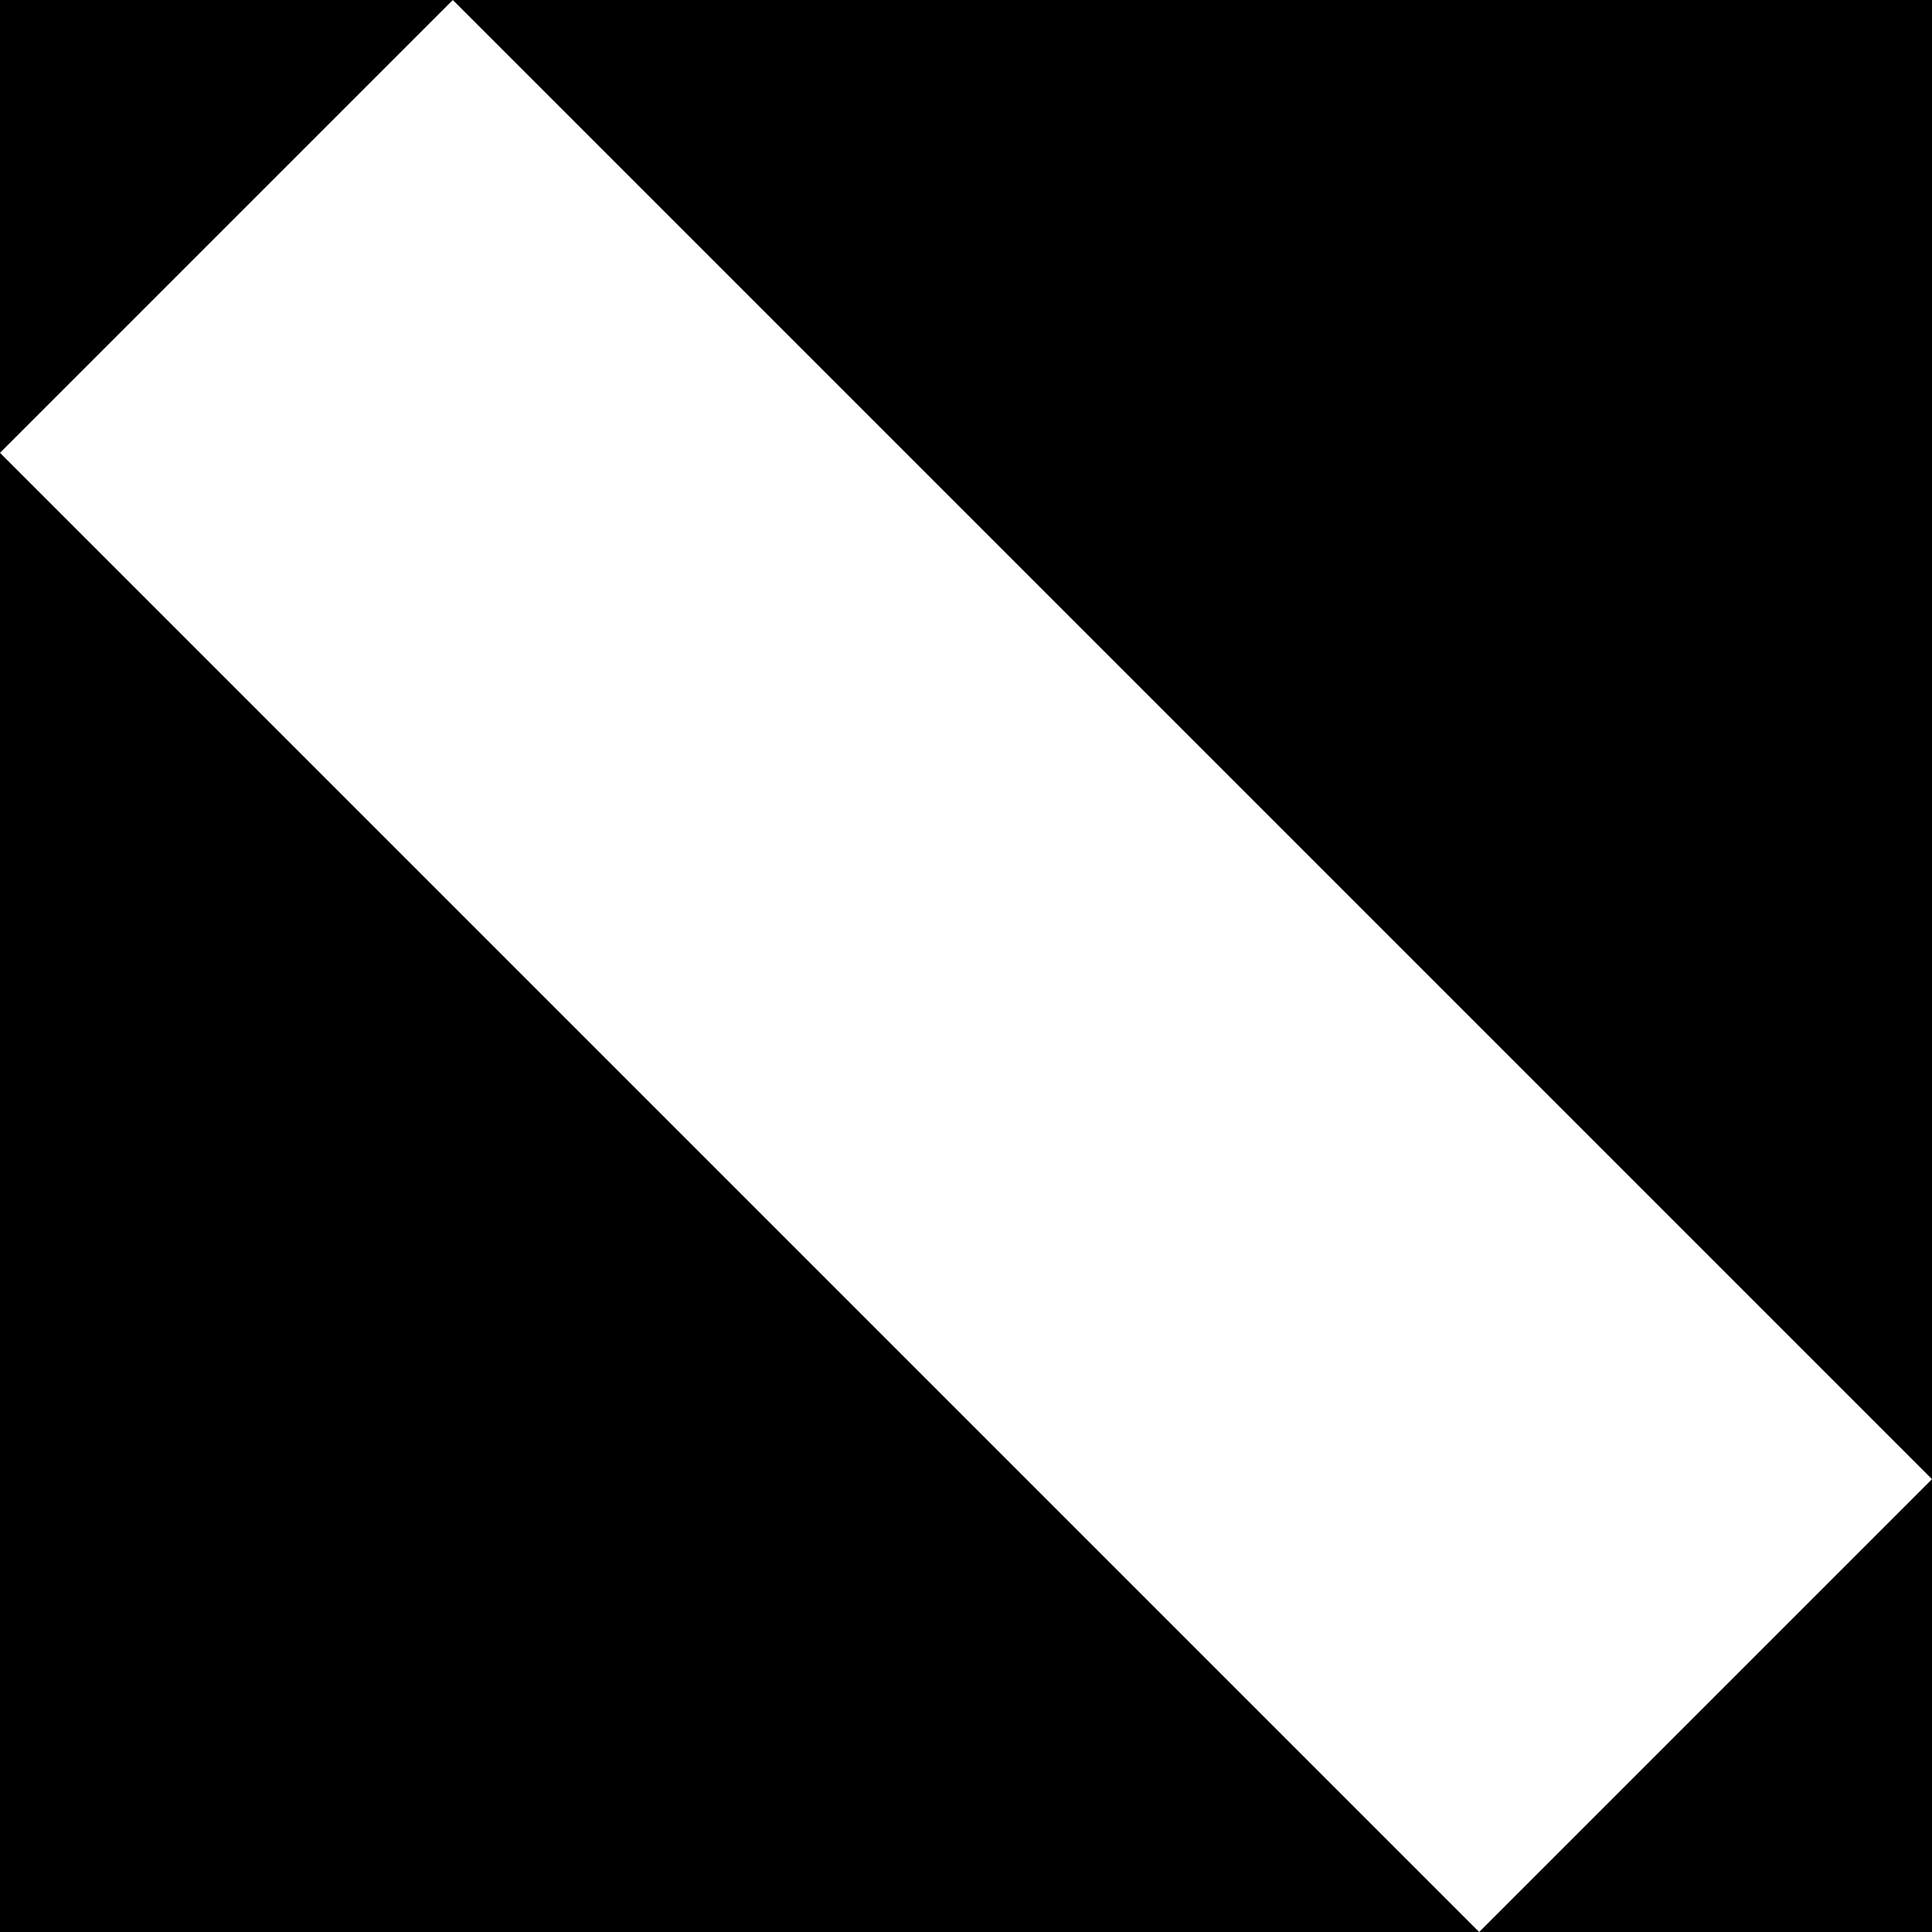
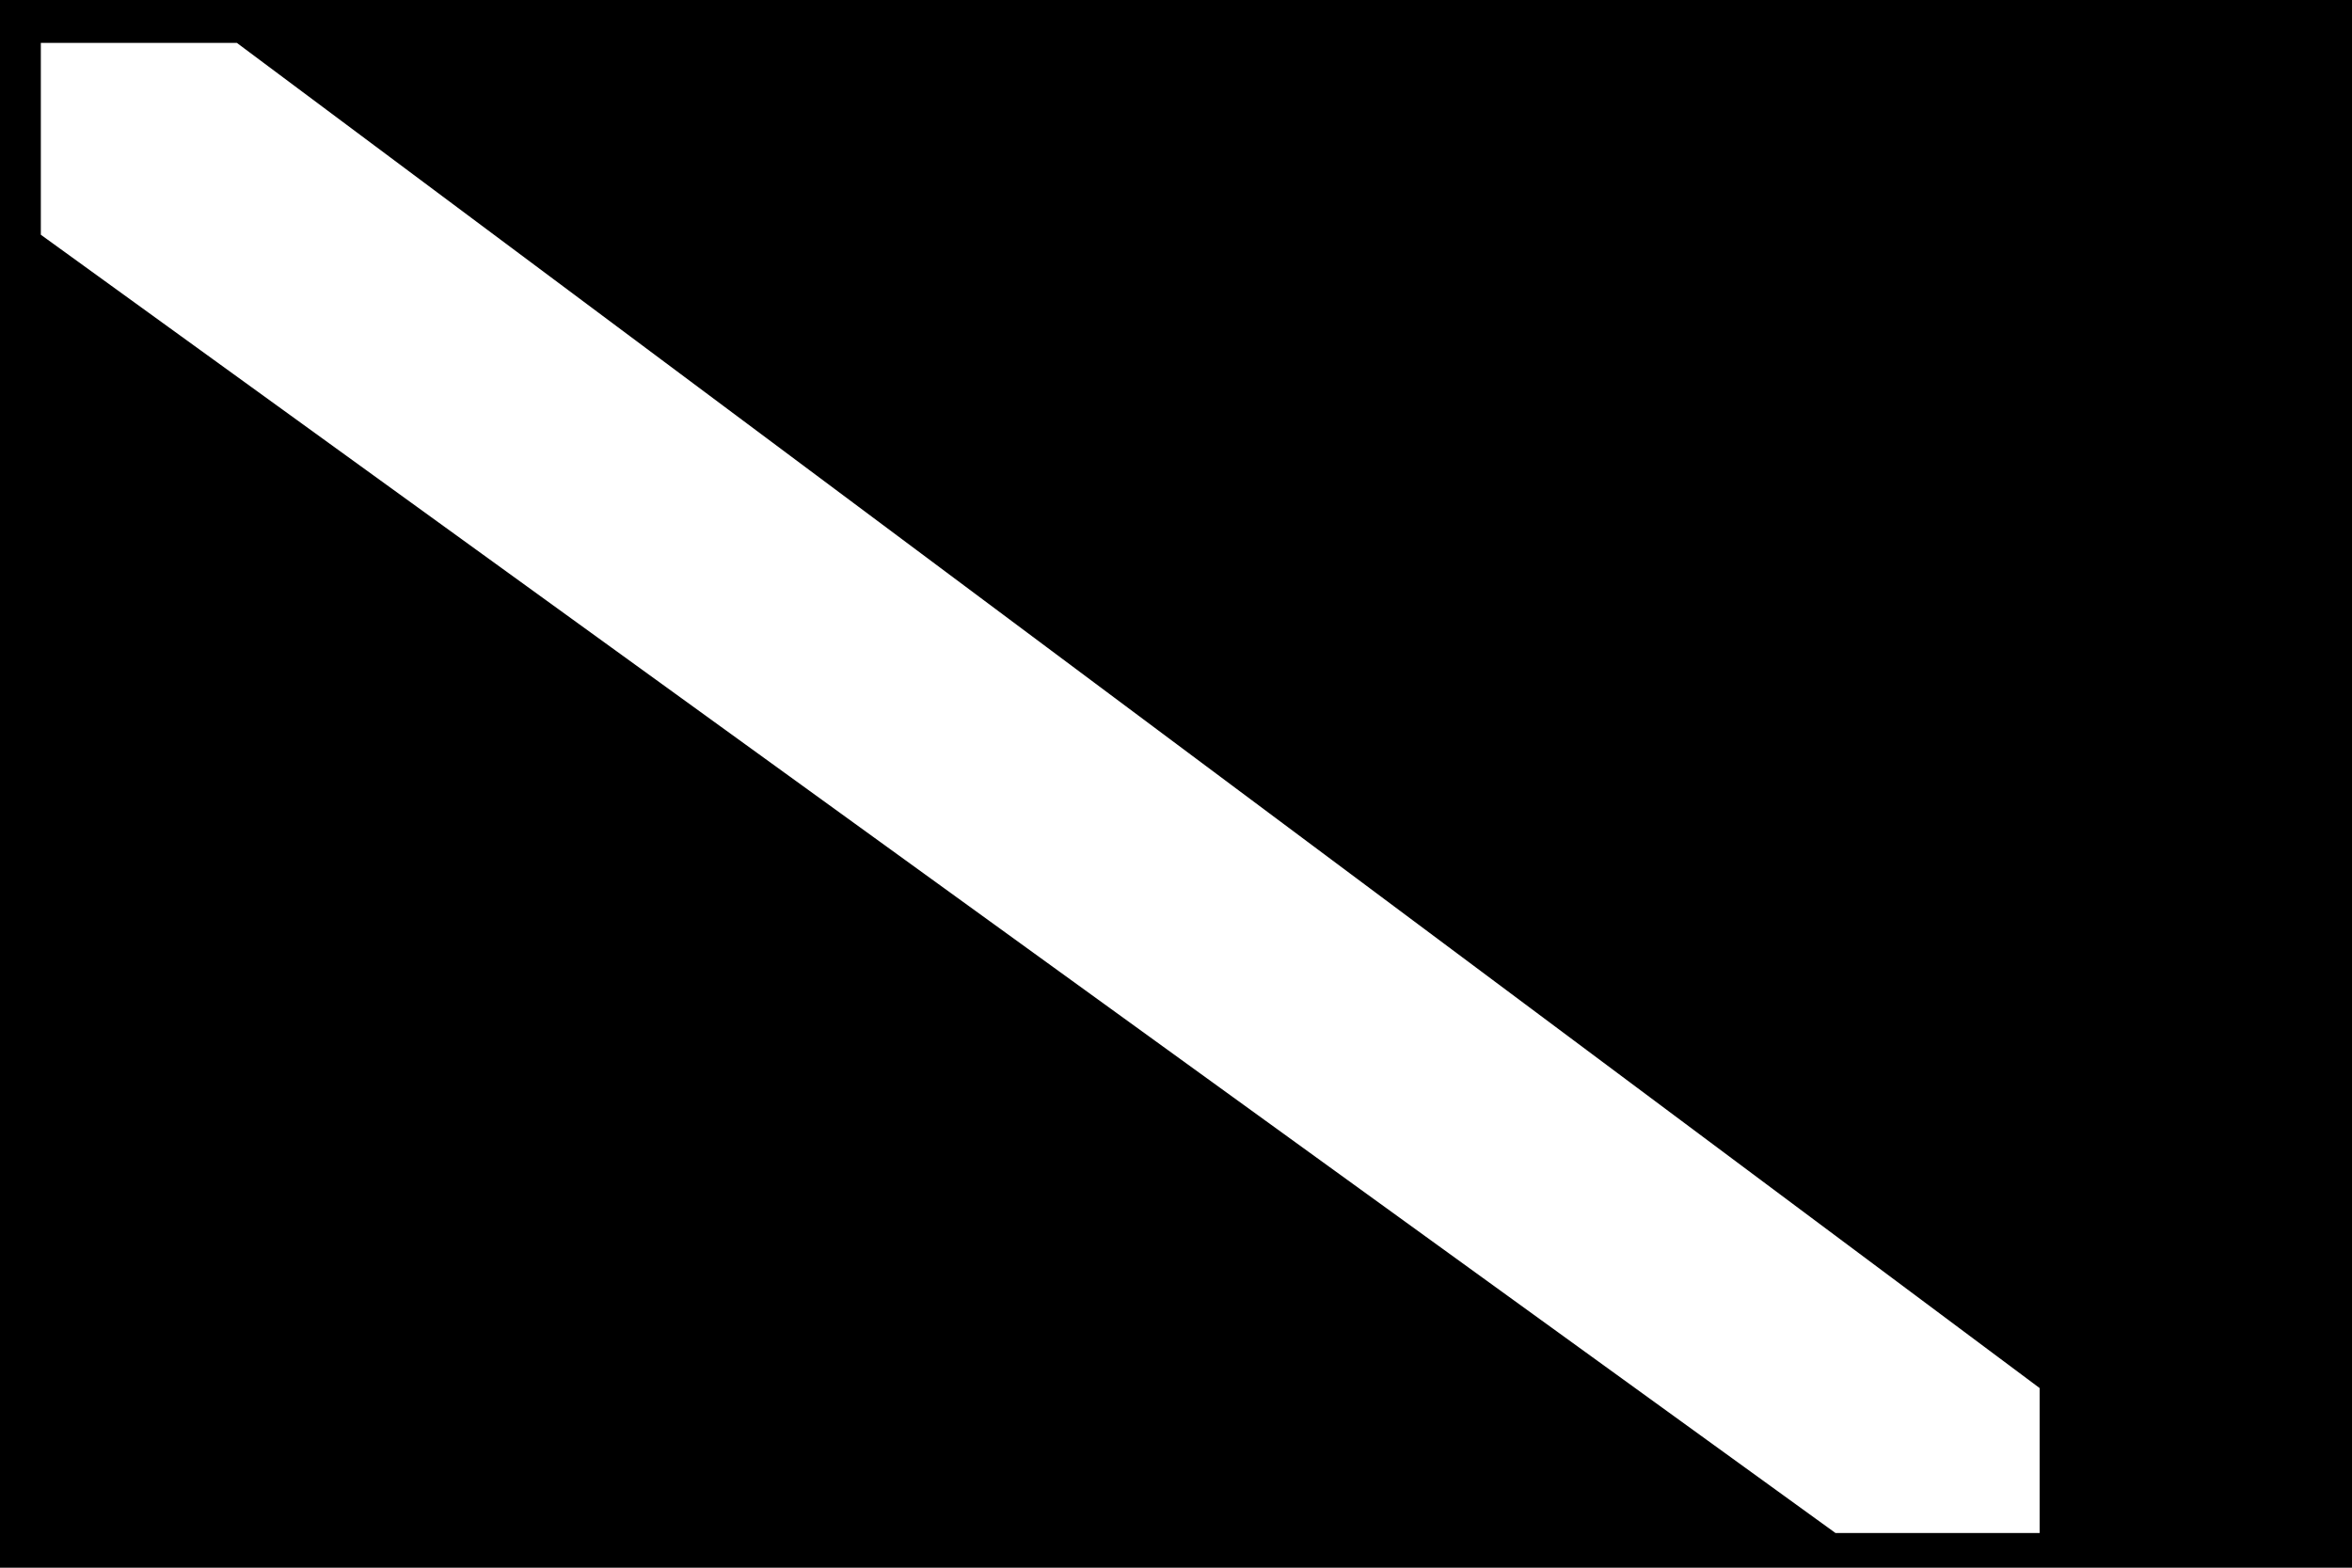
- <svg xmlns="http://www.w3.org/2000/svg" viewBox="0 0 512 512" width="512" height="512">
-   <rect width="100%" height="100%" fill="#000" />
-   <polygon points="0,120 120,0 512,392 392,512" fill="#fff" />
+ <svg xmlns="http://www.w3.org/2000/svg" viewBox="0 0 1152 768" width="1152" height="768">
+   <rect width="1152" height="768" fill="#000" />
+   <polygon points="20,21 116,21 999,680 999,751 899,751 20,115" fill="#fff" />
</svg>
